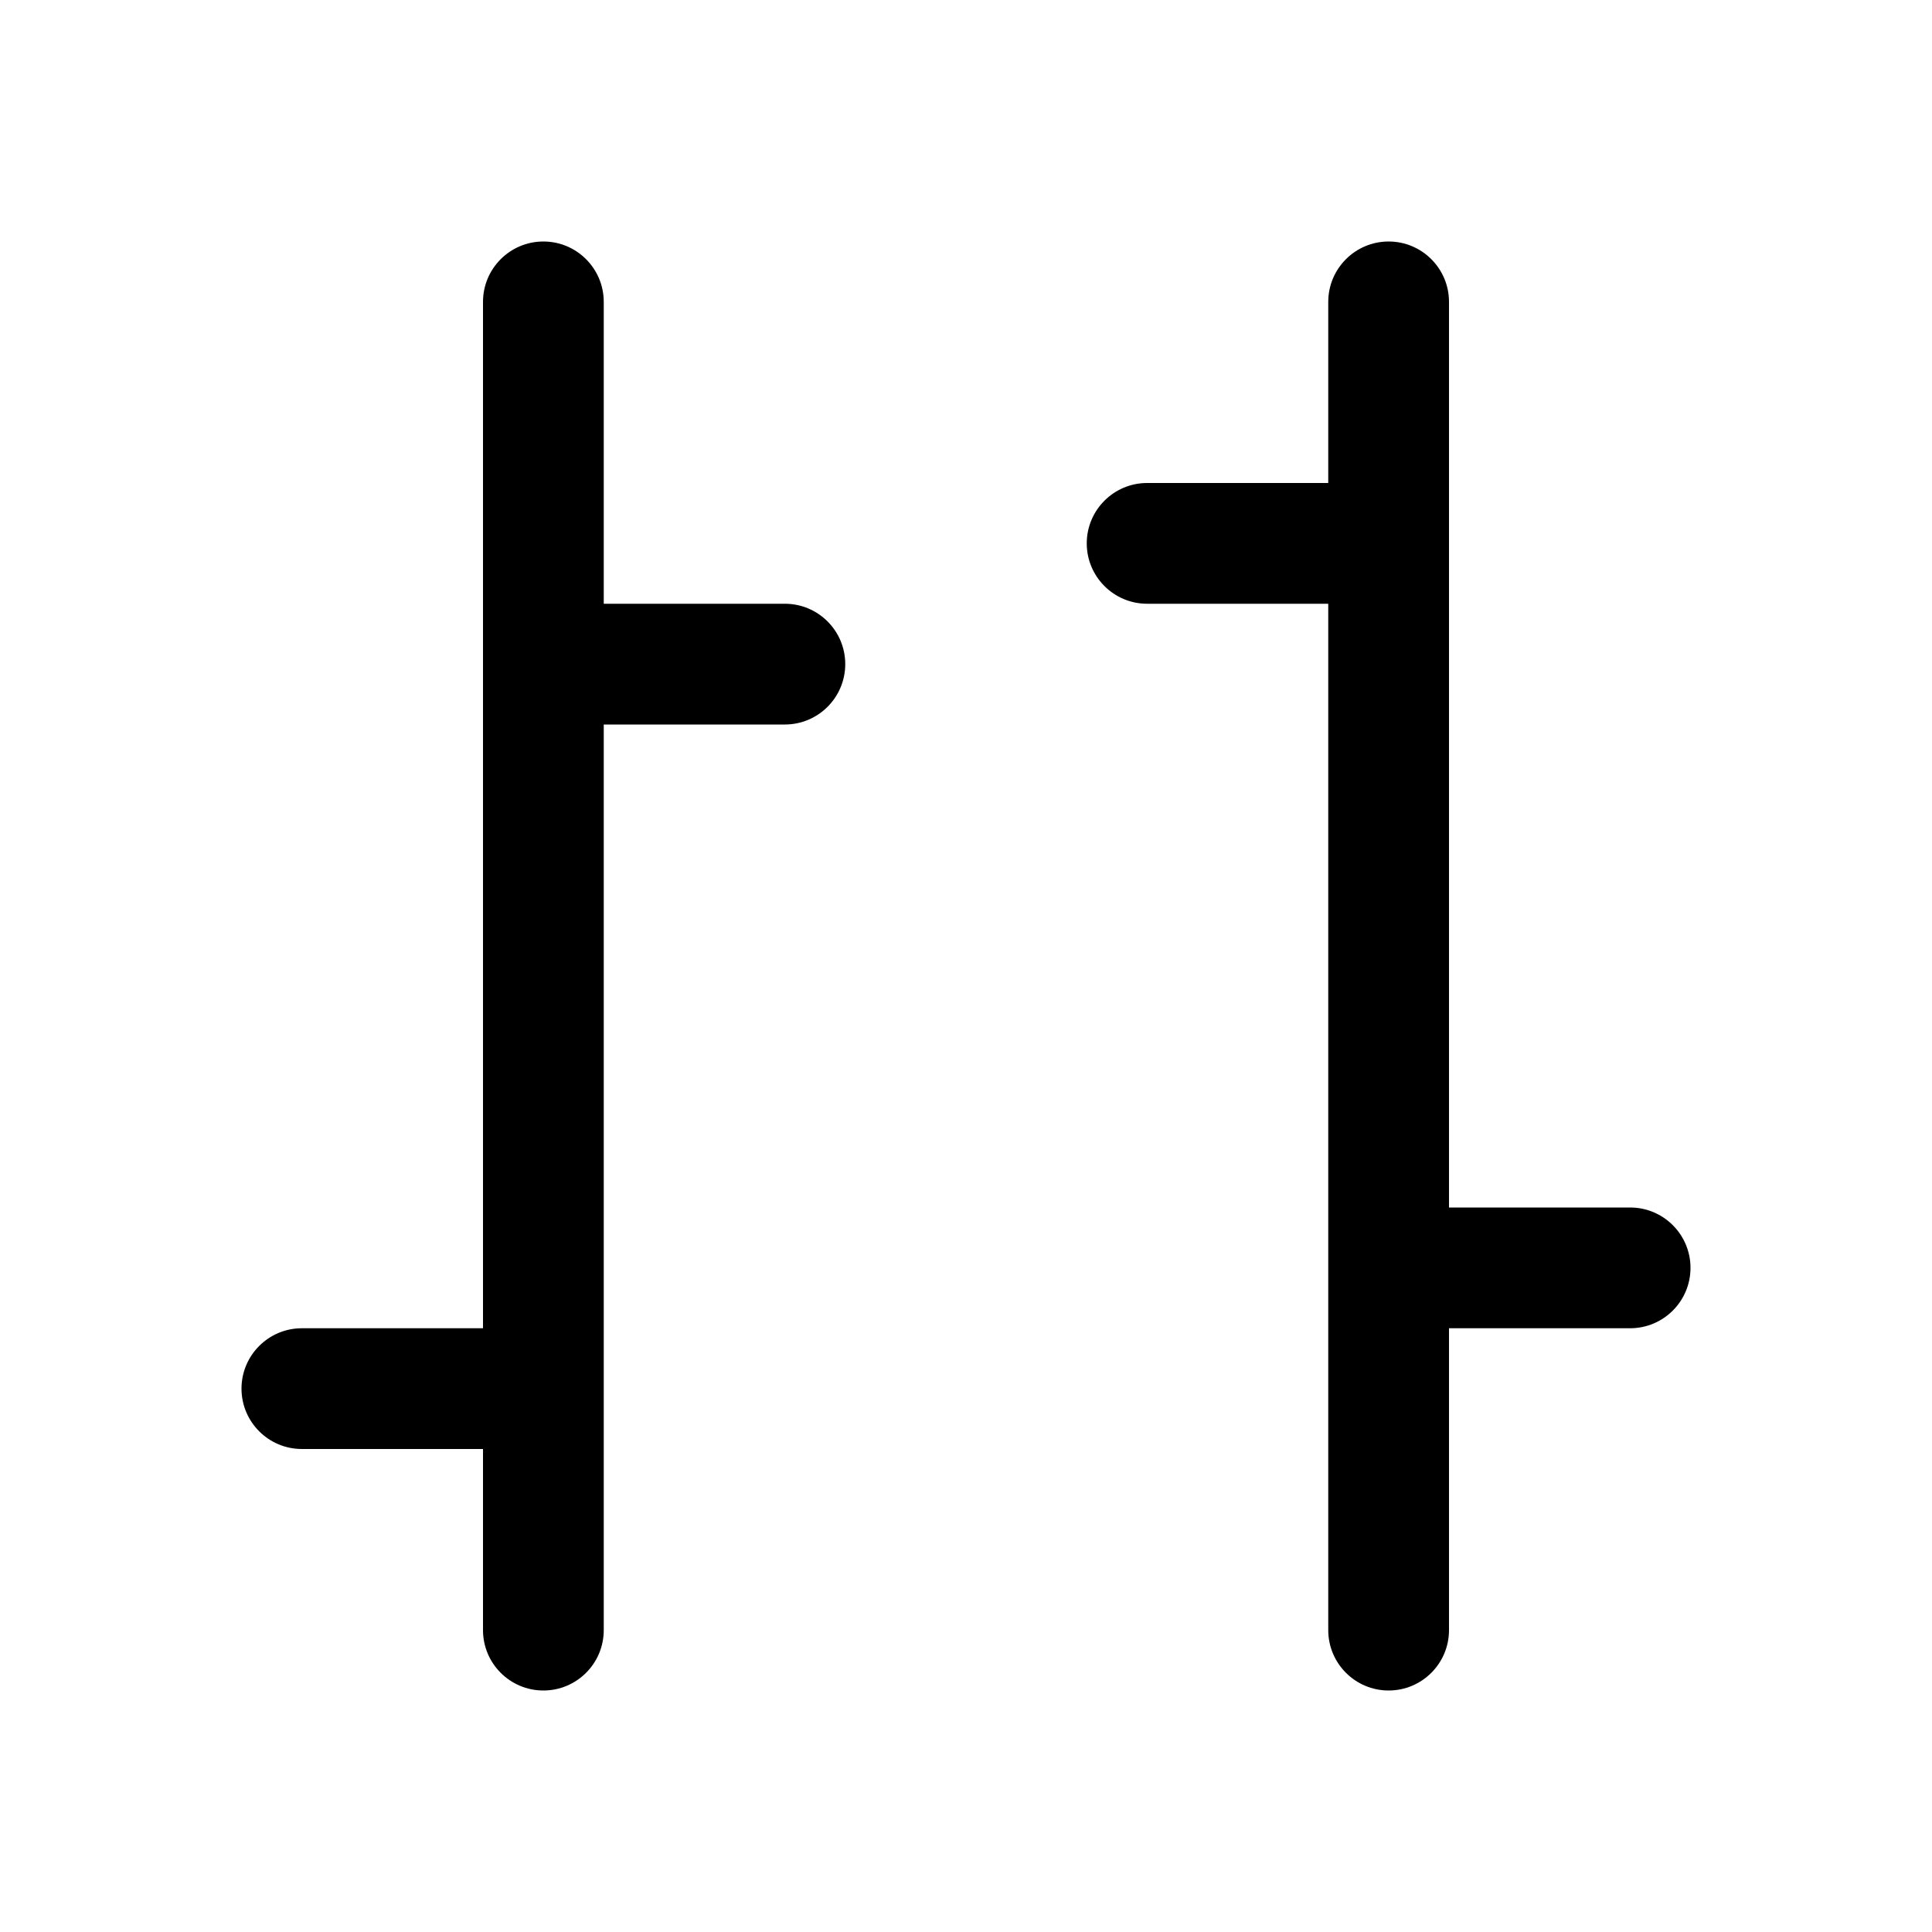
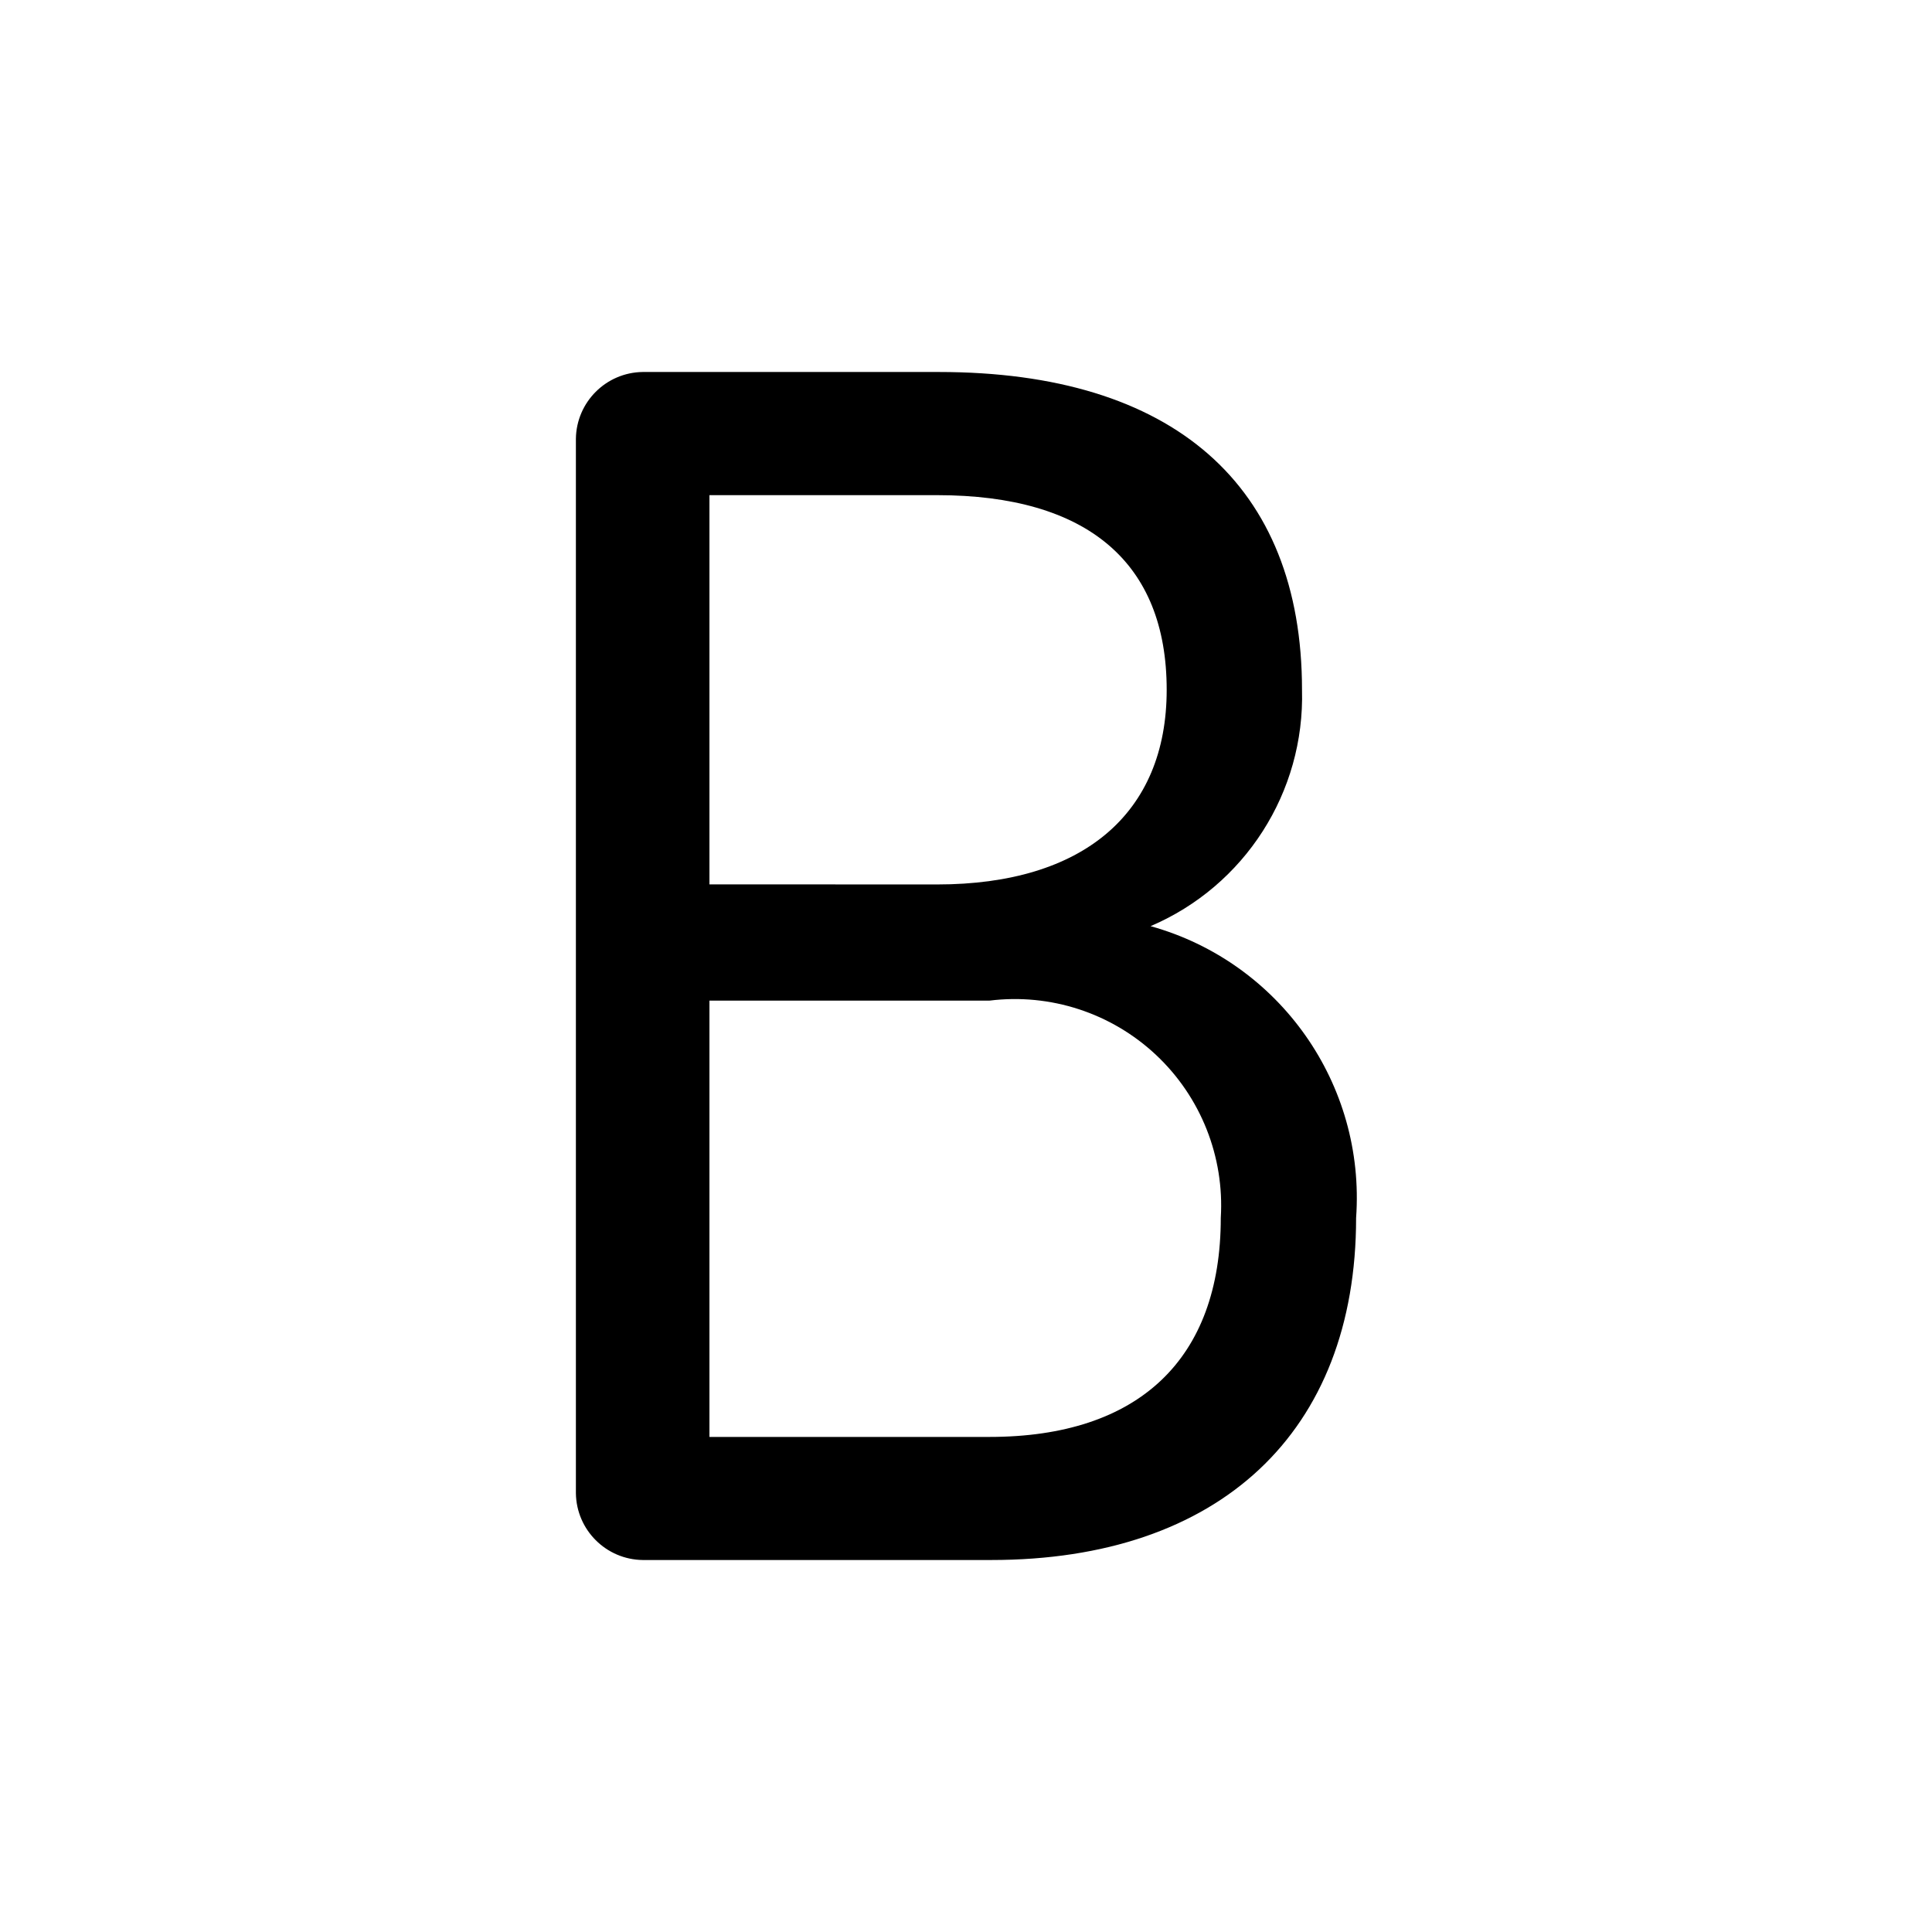
- <svg xmlns="http://www.w3.org/2000/svg" width="32" height="32" viewBox="0 0 32 32" fill="none">
-   <path fill-rule="evenodd" clip-rule="evenodd" d="M10 5C10 4.448 9.552 4 9 4C8.448 4 8 4.448 8 5V11V22H5C4.448 22 4 22.448 4 23C4 23.552 4.448 24 5 24H8V27C8 27.552 8.448 28 9 28C9.552 28 10 27.552 10 27V23V12H13C13.552 12 14 11.552 14 11C14 10.448 13.552 10 13 10H10V5ZM22 5C22 4.448 22.448 4 23 4C23.552 4 24 4.448 24 5V9V20H27C27.552 20 28 20.448 28 21C28 21.552 27.552 22 27 22H24V27C24 27.552 23.552 28 23 28C22.448 28 22 27.552 22 27V21V10H19C18.448 10 18 9.552 18 9C18 8.448 18.448 8 19 8H22V5Z" fill="#000000" />
+ <svg xmlns="http://www.w3.org/2000/svg" id="Camada_1" data-name="Camada 1" viewBox="0 0 24 24">
+   <path d="M14.293,11.505a3.1,3.1,0,0,0,1.881-2.936c0-2.545-1.602-3.948-4.511-3.948H7.984a.841.841,0,0,0-.83.83V18.549a.841.841,0,0,0,.83.83h4.33c2.838,0,4.532-1.589,4.532-4.25A3.503,3.503,0,0,0,14.293,11.505Zm.872,3.624c0,1.755-1.02,2.721-2.873,2.721H8.813v-5.42h3.479A2.563,2.563,0,0,1,15.165,15.129ZM8.813,10.986V6.151h2.829c1.865,0,2.851.836,2.851,2.418,0,1.536-1.039,2.418-2.851,2.418Z" />
</svg>
